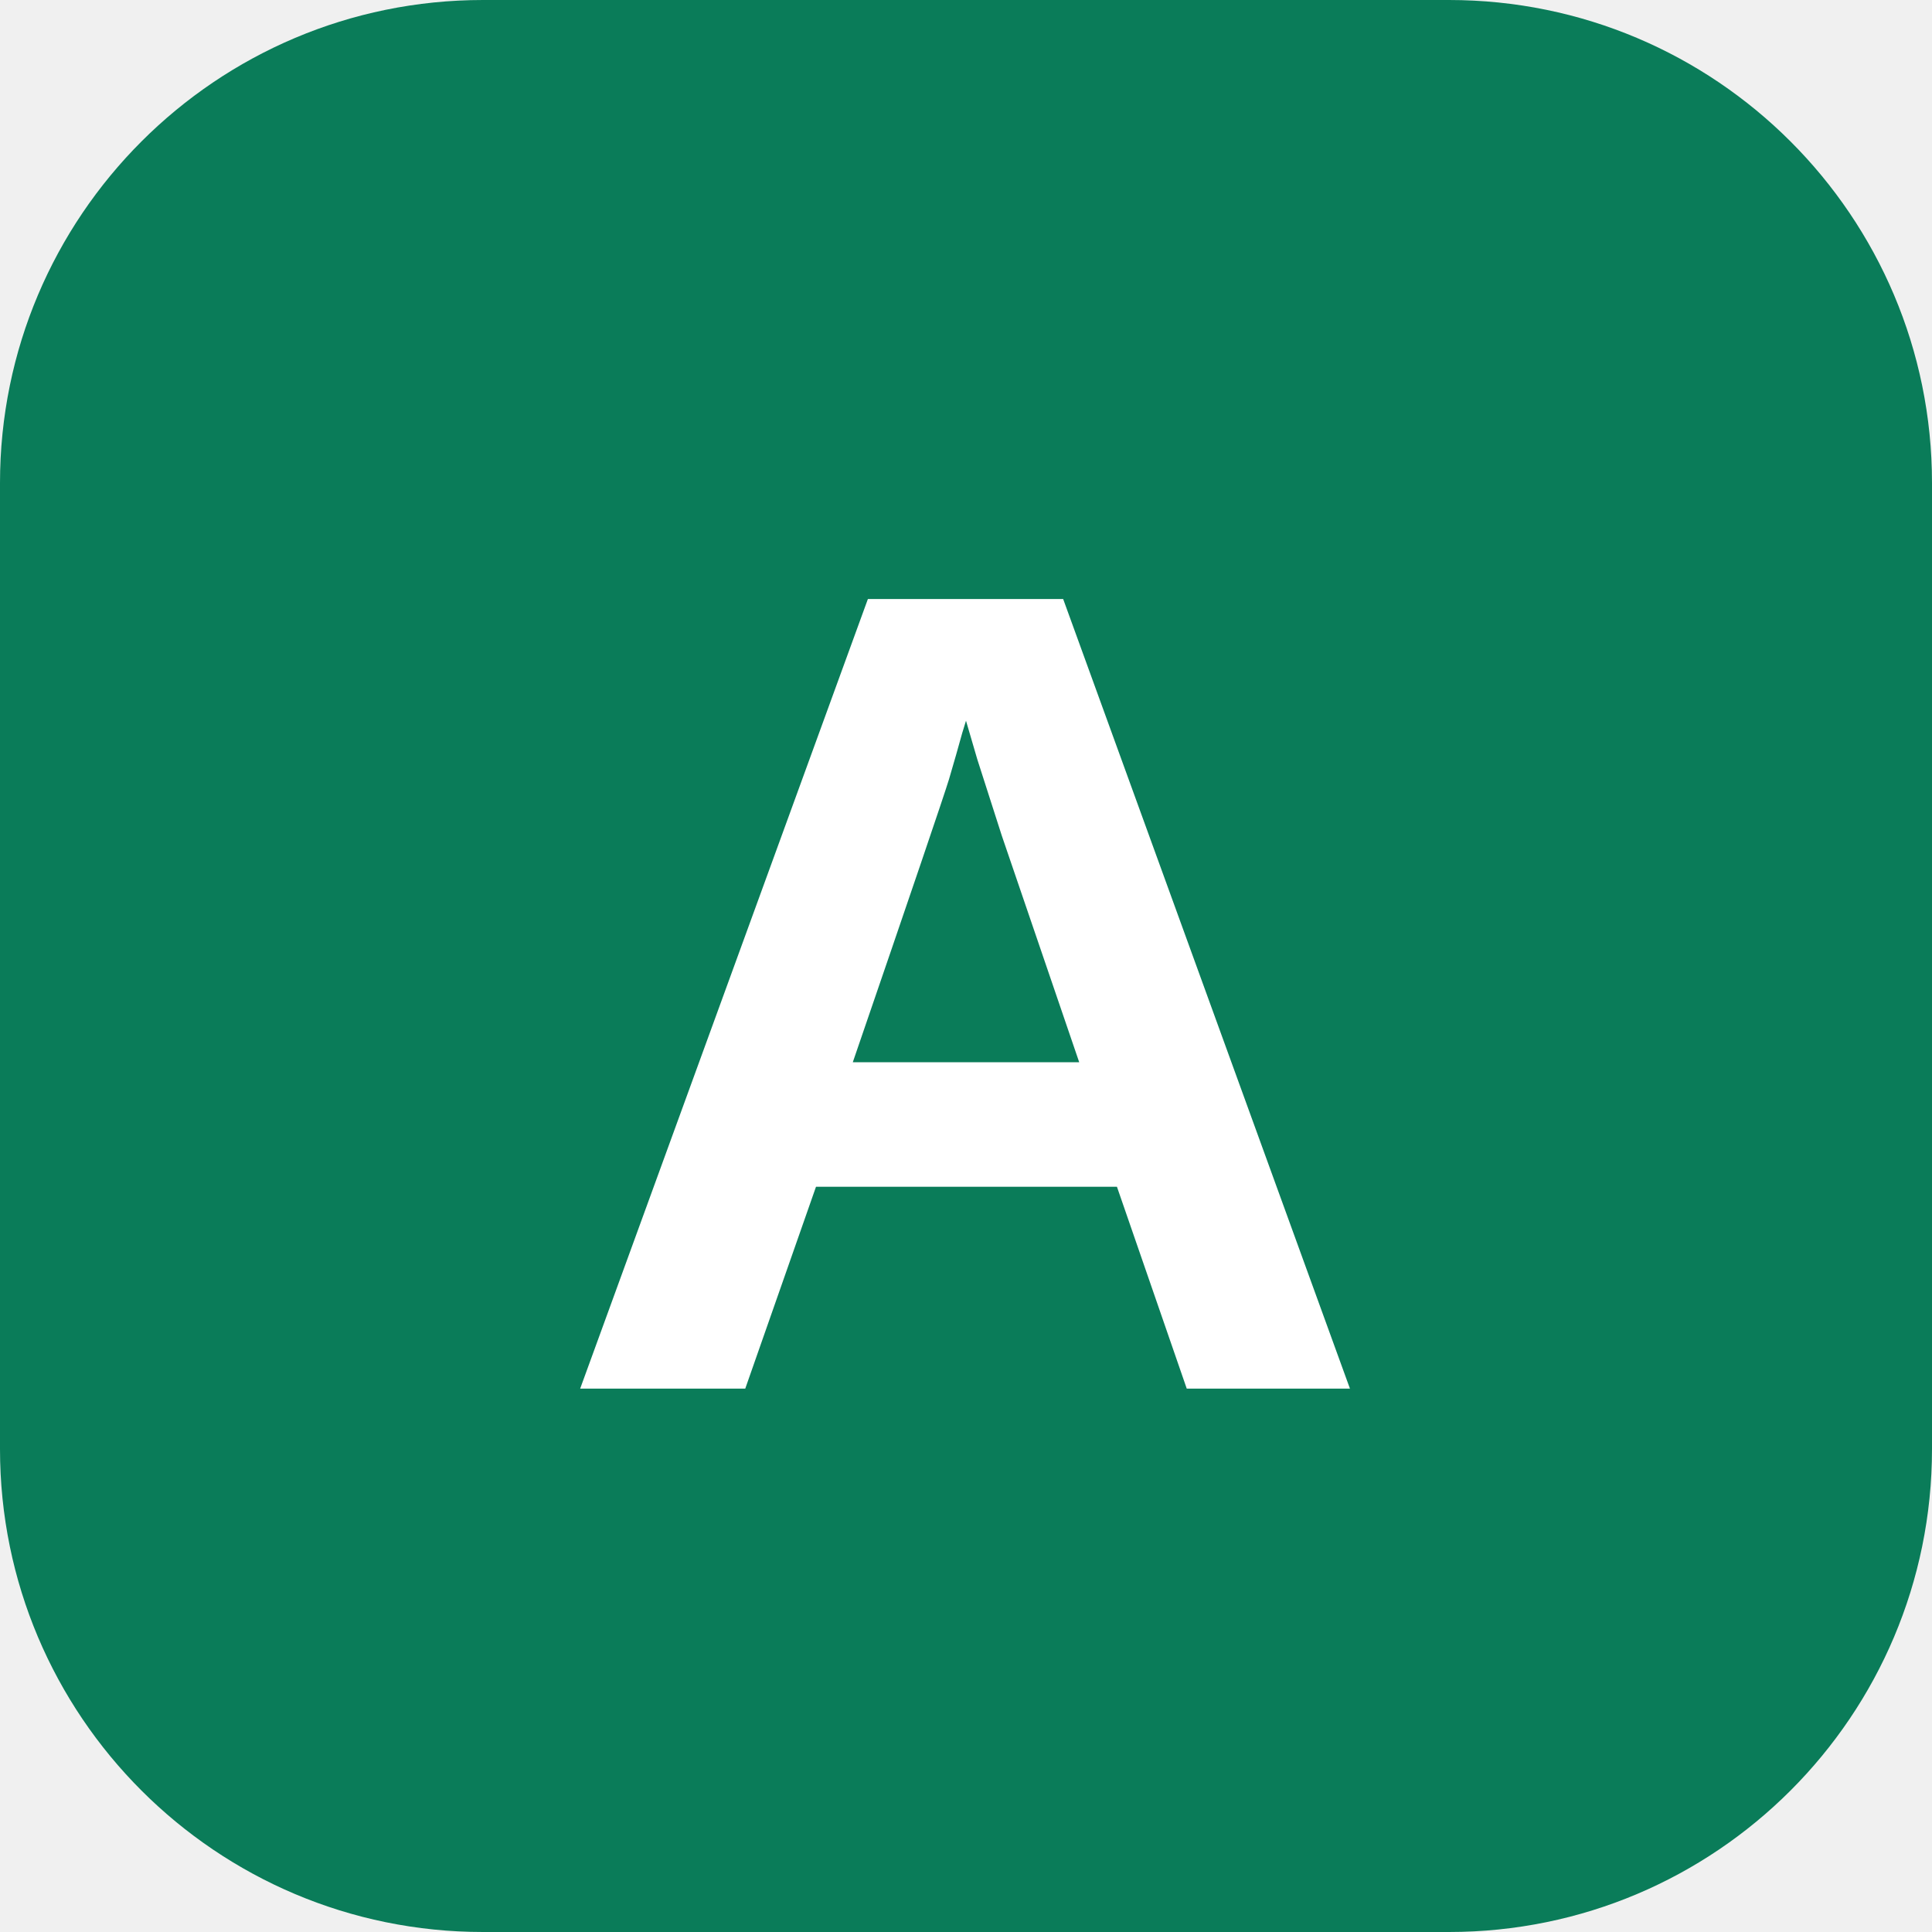
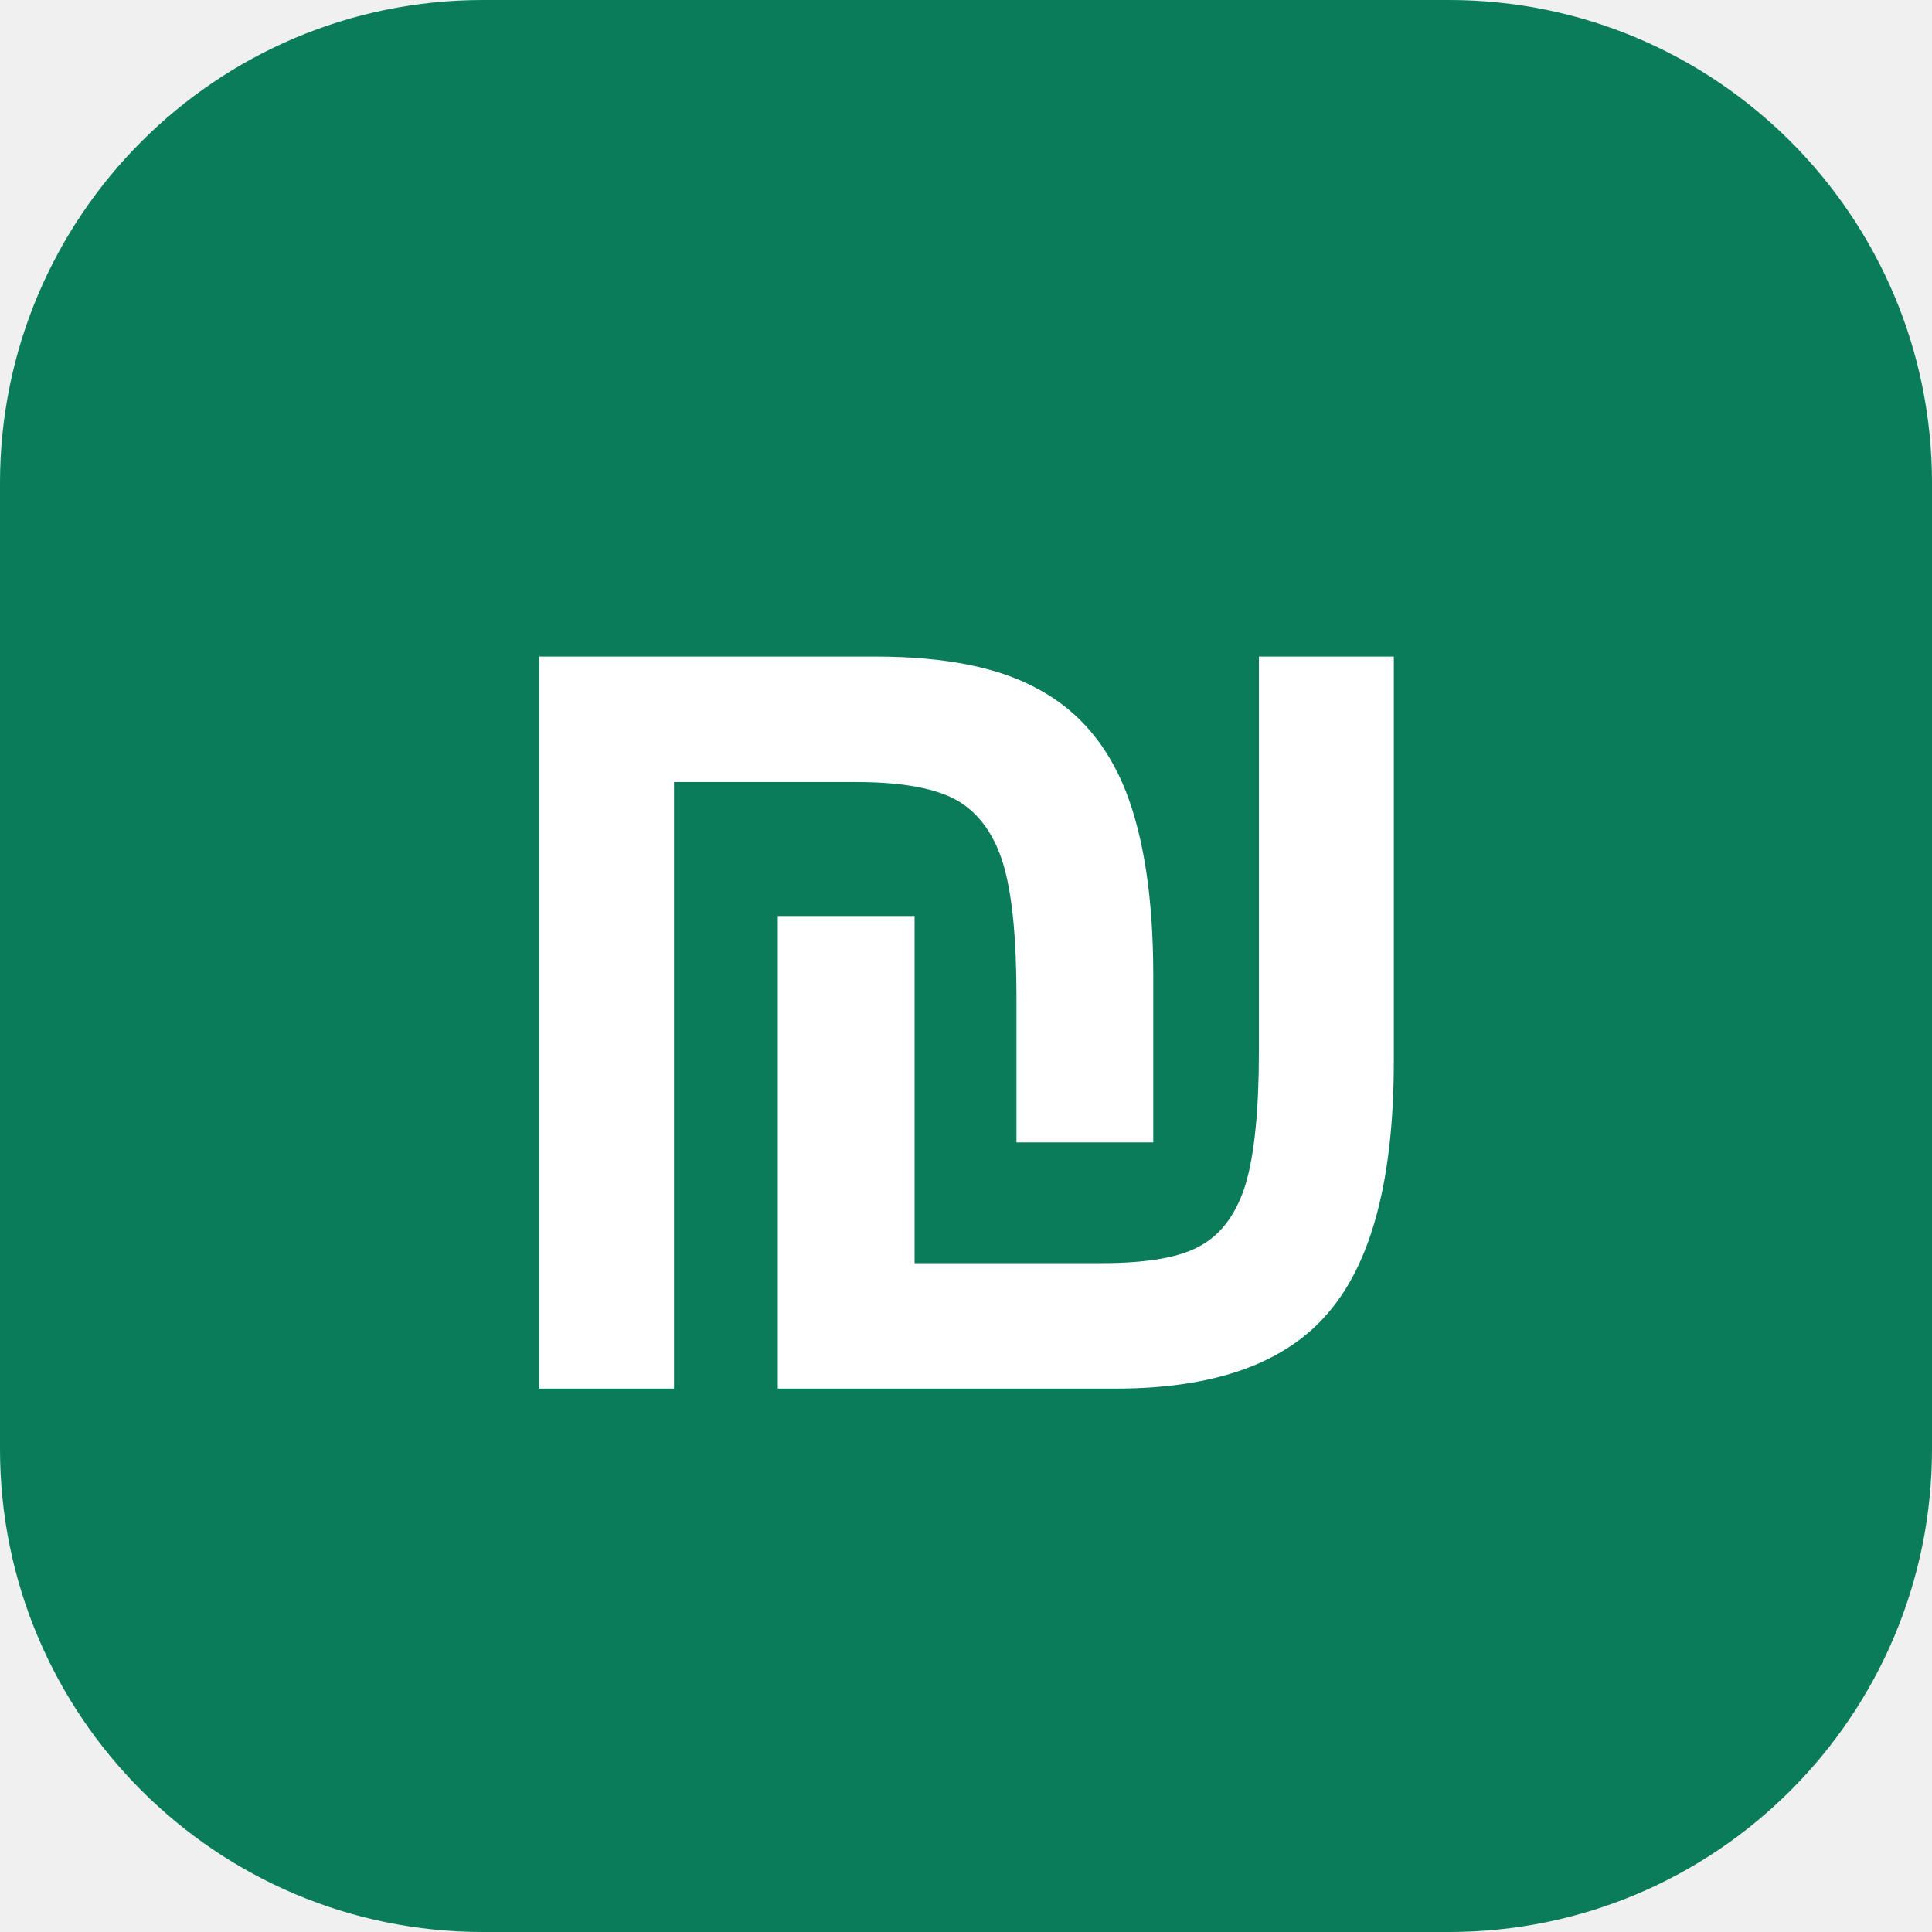
<svg xmlns="http://www.w3.org/2000/svg" viewBox="0 0 32 32">
  <rect width="32" height="32" rx="8" fill="#0a7c59" />
-   <text x="16" y="23" text-anchor="middle" font-family="Arial,sans-serif" font-weight="700" font-size="19" fill="#fff">A</text>
+   <text x="16" y="23" text-anchor="middle" font-family="Arial,sans-serif" font-weight="700" font-size="20" fill="#fff">₪</text>
</svg>
